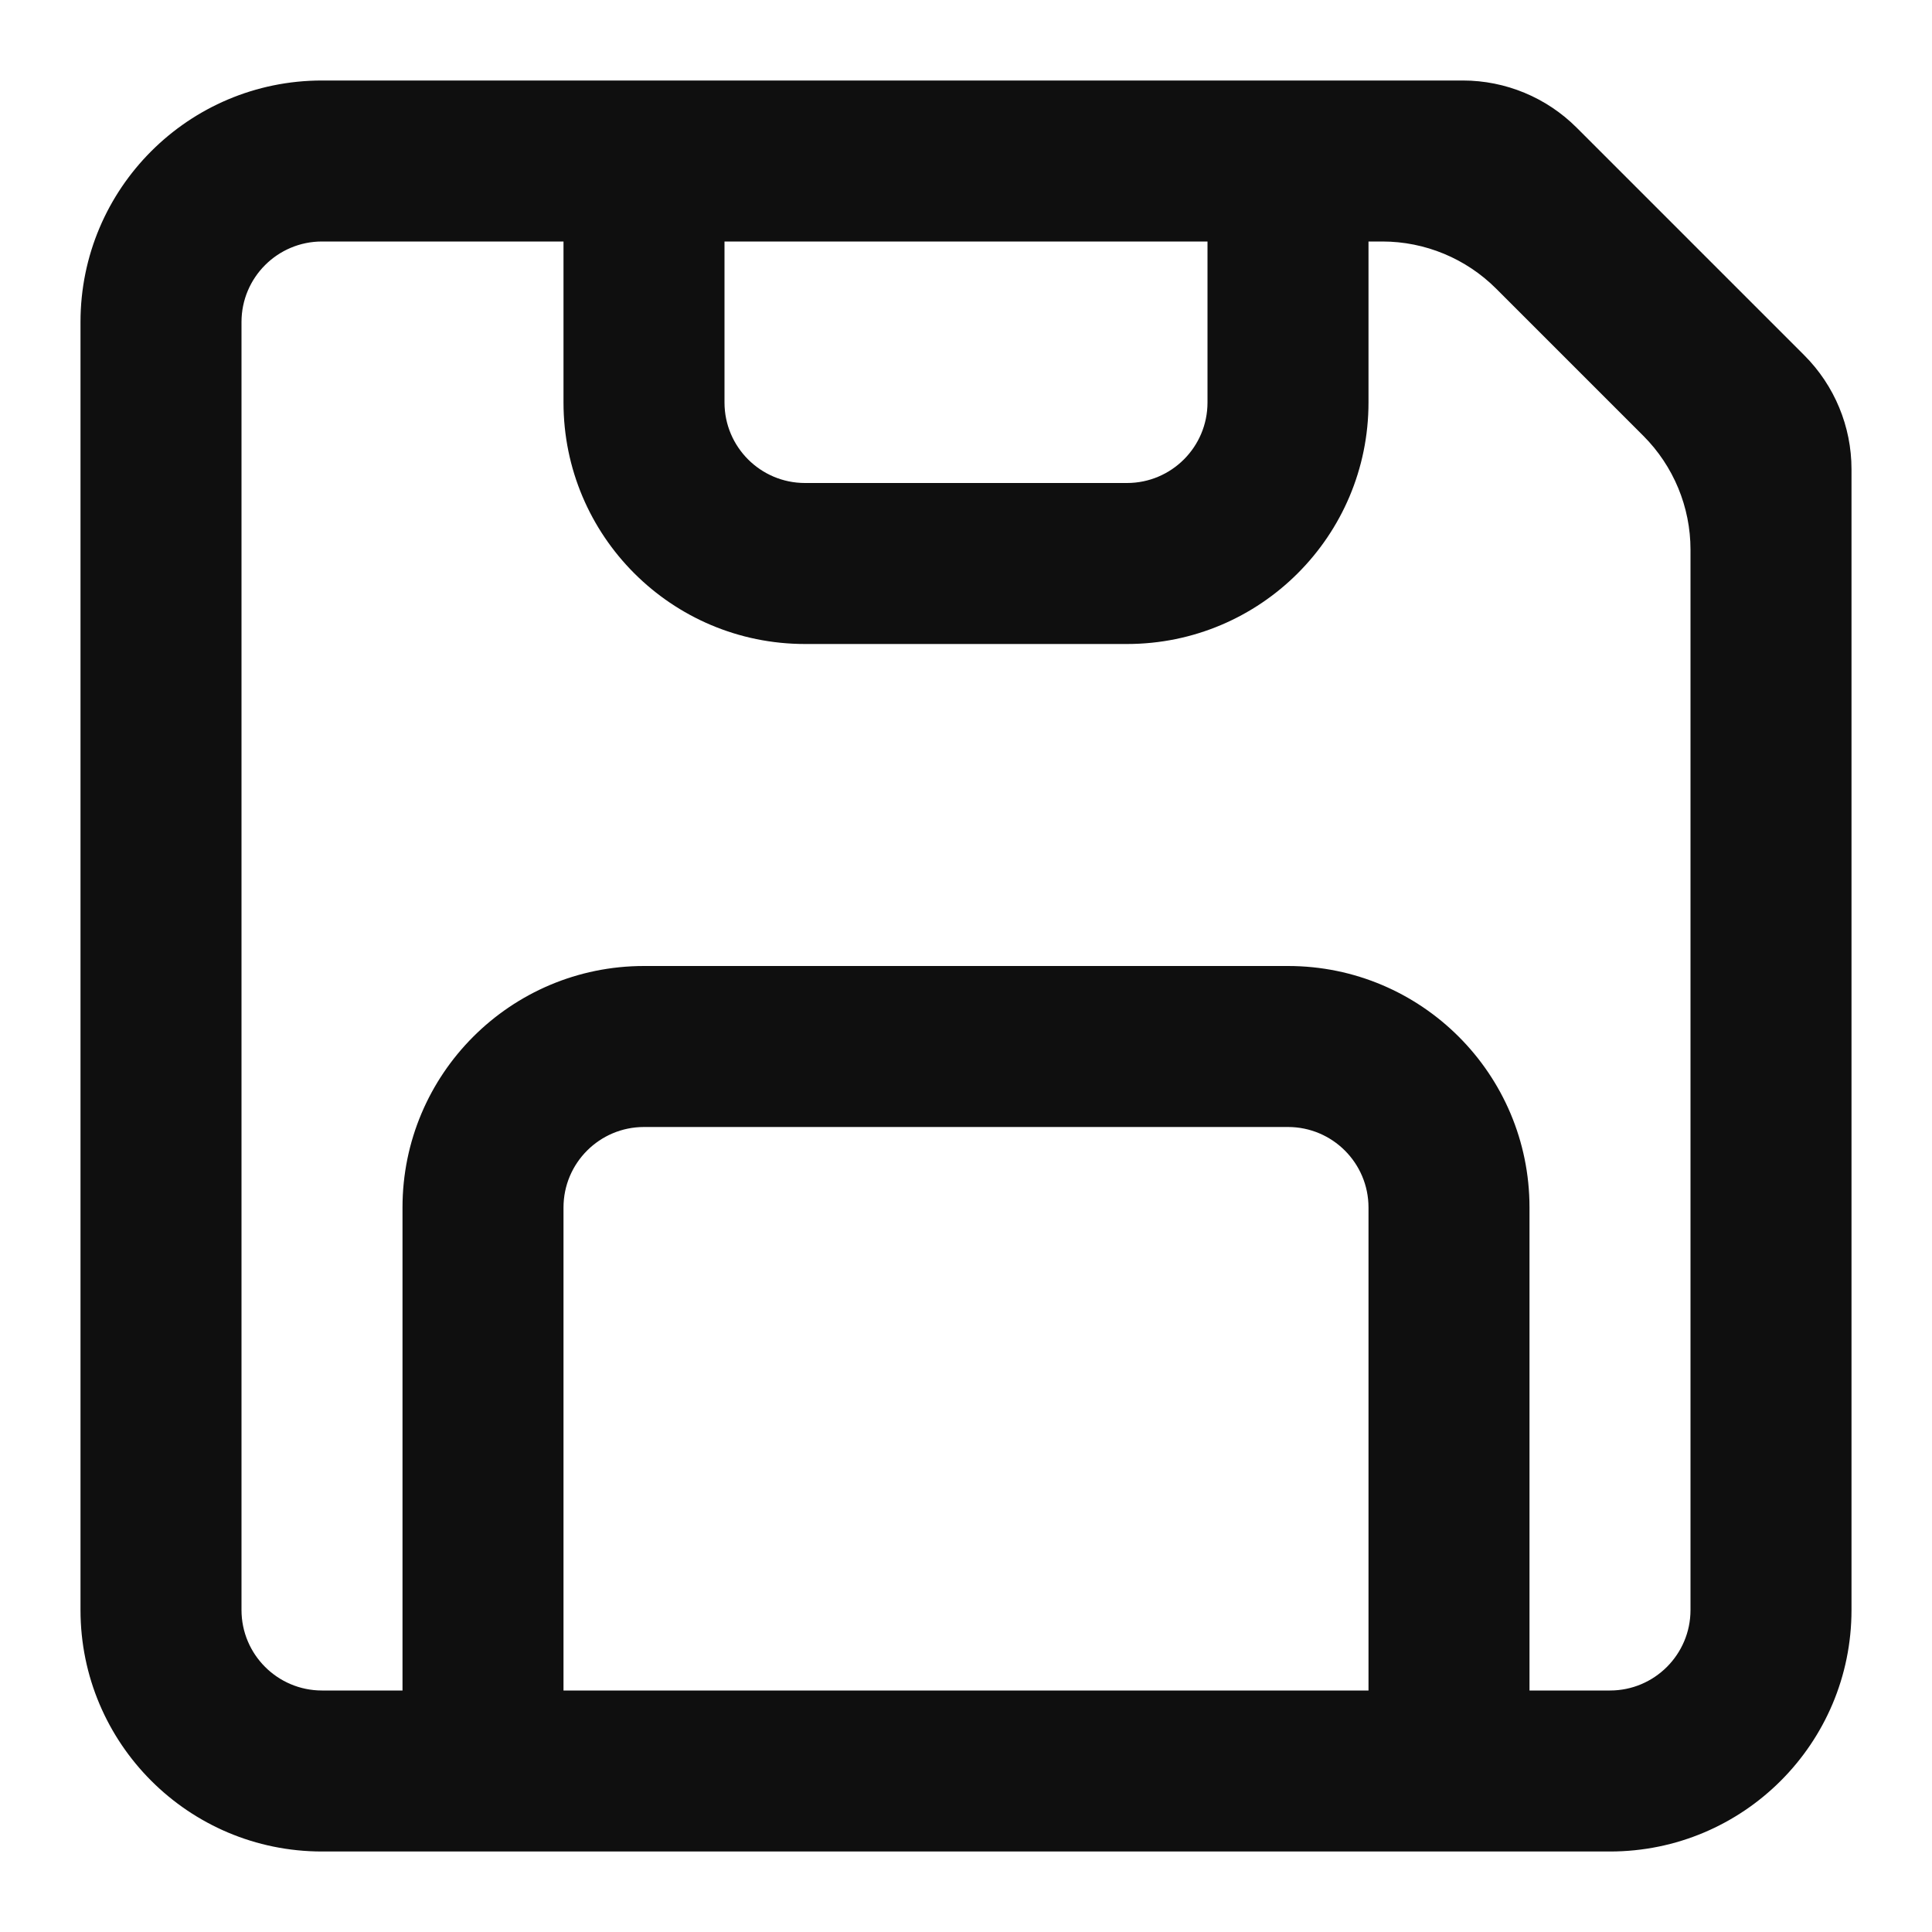
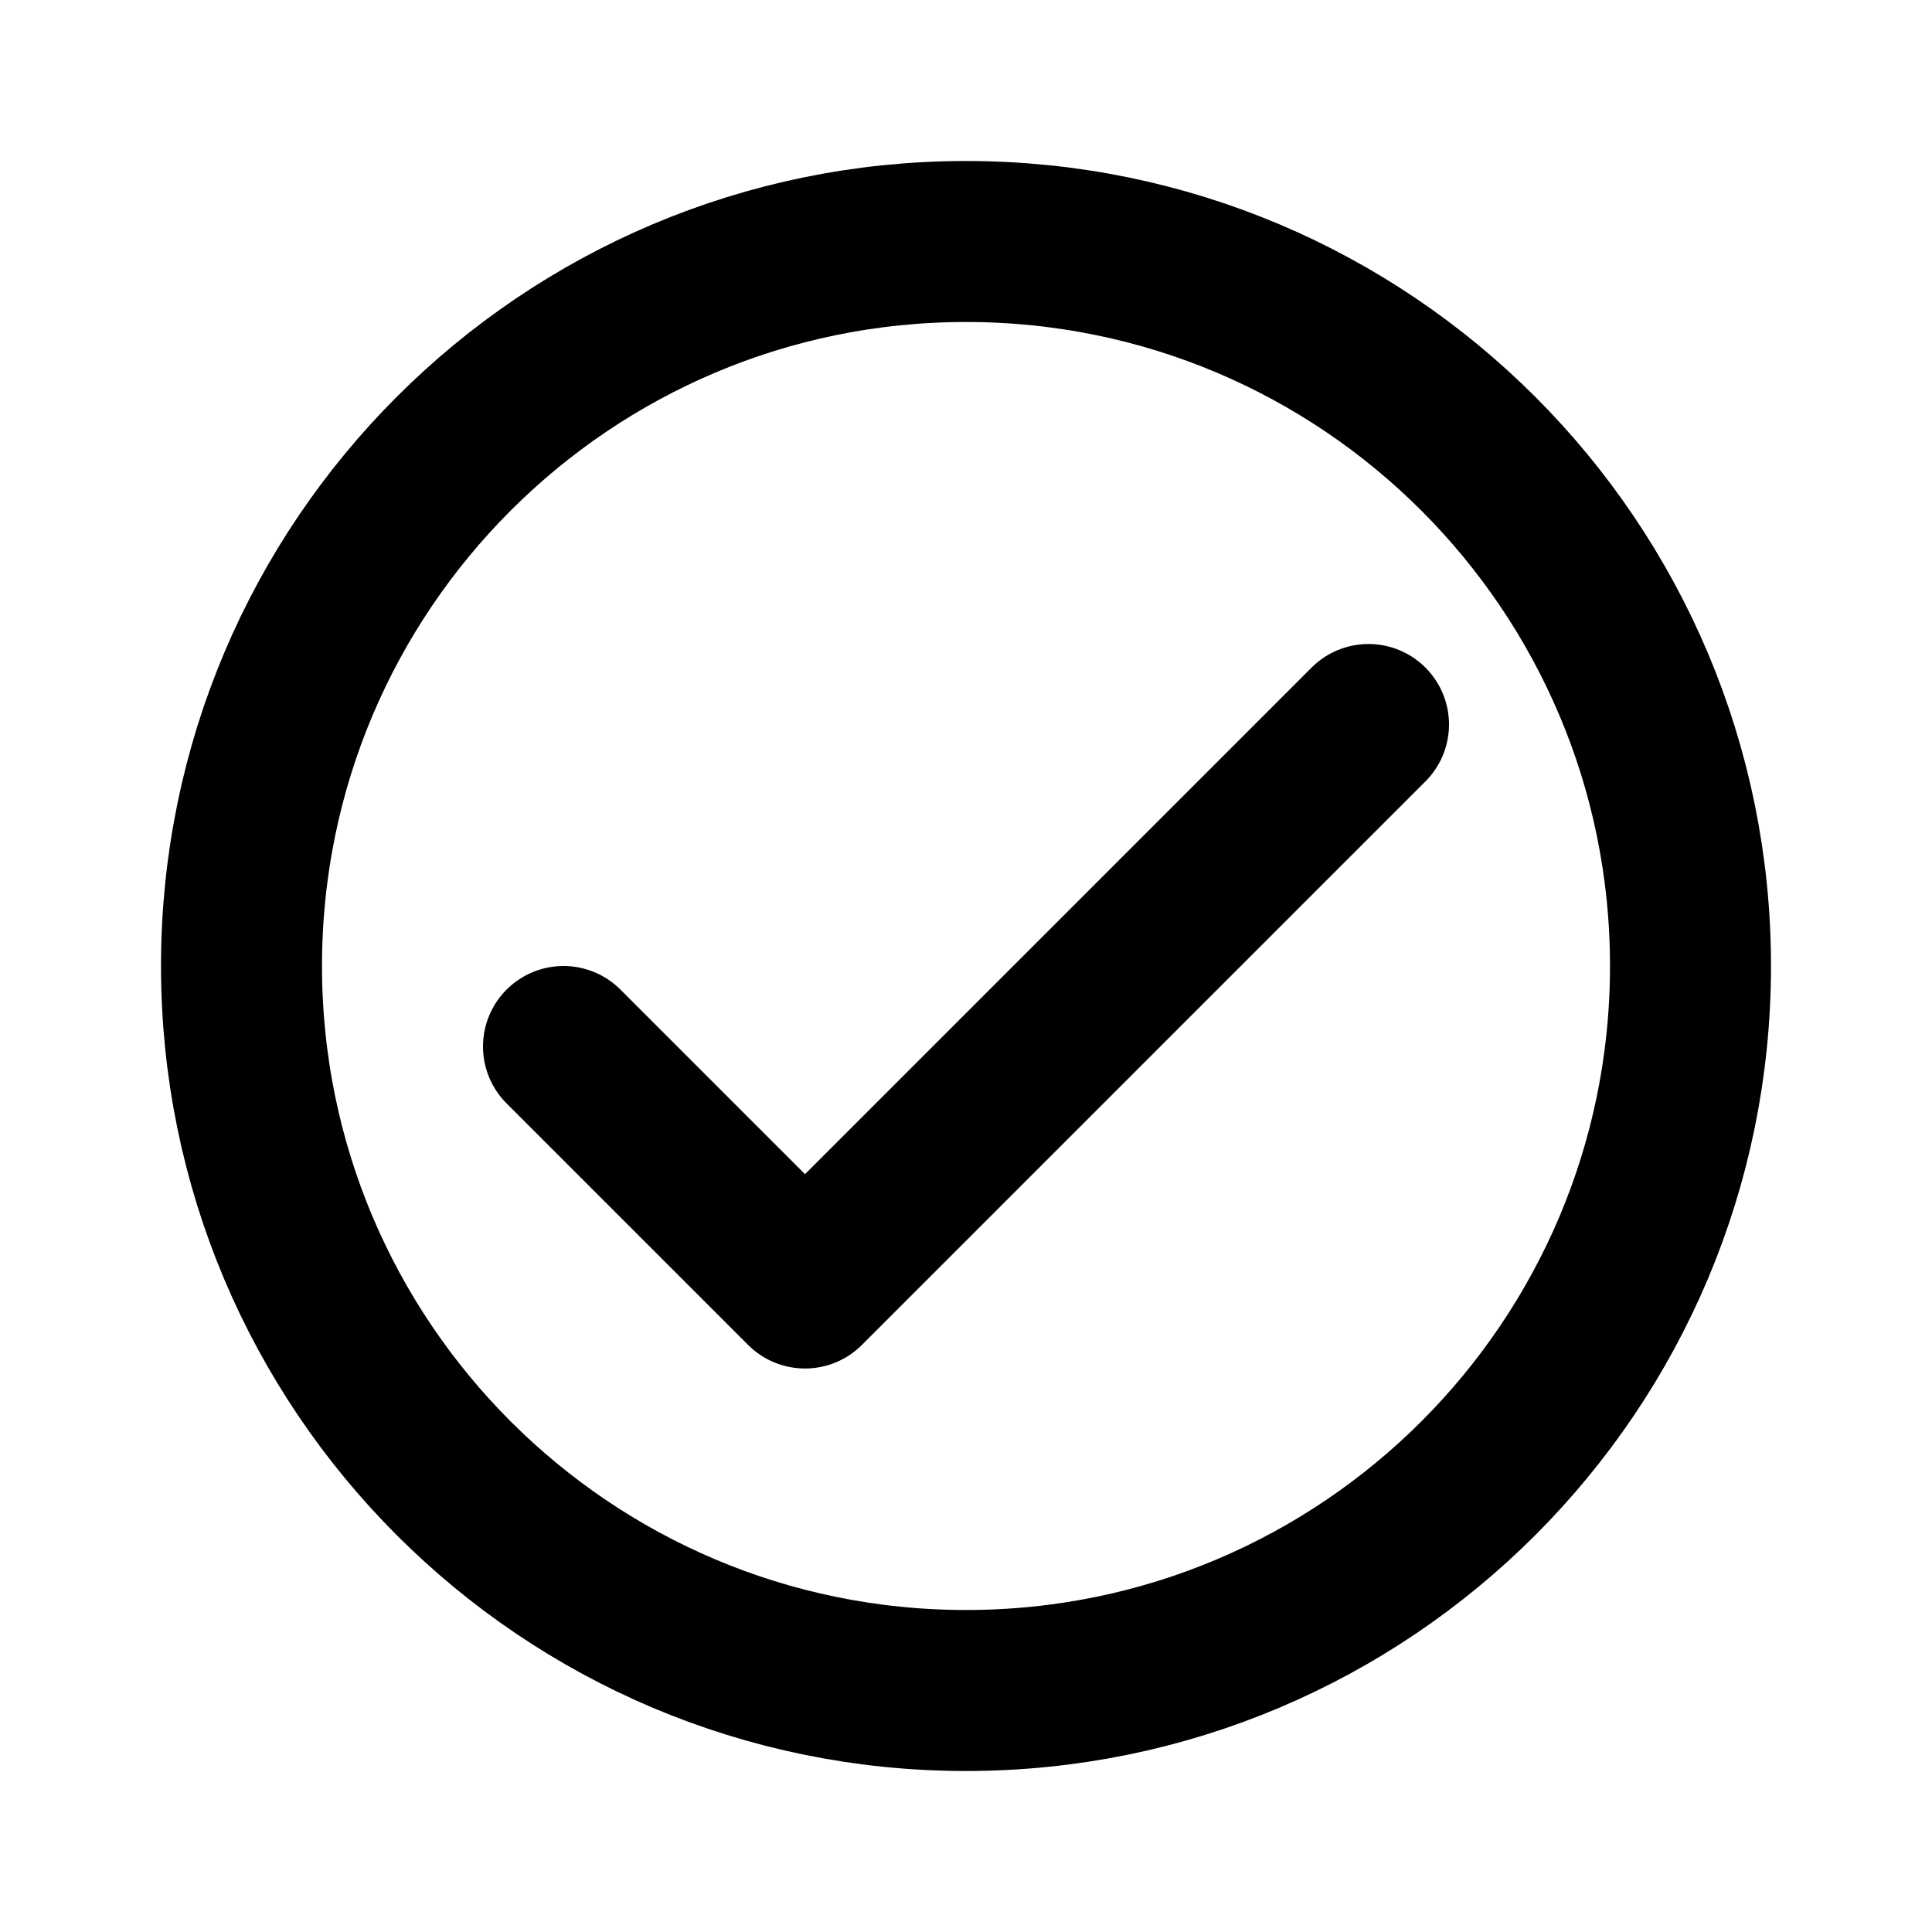
<svg xmlns="http://www.w3.org/2000/svg" width="800px" height="800px" viewBox="0 0 24 24" fill="none">
-   <path fill-rule="evenodd" clip-rule="evenodd" d="M18.172 1C18.702 1 19.211 1.211 19.586 1.586L22.414 4.414C22.789 4.789 23 5.298 23 5.828V20C23 21.657 21.657 23 20 23H4C2.343 23 1 21.657 1 20V4C1 2.343 2.343 1 4 1H18.172ZM4 3C3.448 3 3 3.448 3 4V20C3 20.552 3.448 21 4 21L5 21L5 15C5 13.343 6.343 12 8 12L16 12C17.657 12 19 13.343 19 15V21H20C20.552 21 21 20.552 21 20V6.828C21 6.298 20.789 5.789 20.414 5.414L18.586 3.586C18.211 3.211 17.702 3 17.172 3H17V5C17 6.657 15.657 8 14 8H10C8.343 8 7 6.657 7 5V3H4ZM17 21V15C17 14.448 16.552 14 16 14L8 14C7.448 14 7 14.448 7 15L7 21L17 21ZM9 3H15V5C15 5.552 14.552 6 14 6H10C9.448 6 9 5.552 9 5V3Z" fill="#0F0F0F" />
+   <path d="M7 13L10 16L17 9" stroke="#000000" stroke-width="2" stroke-linecap="round" stroke-linejoin="round" />
+   <circle cx="12" cy="12" r="9" stroke="#000000" stroke-width="2" stroke-linecap="round" stroke-linejoin="round" />
</svg>
